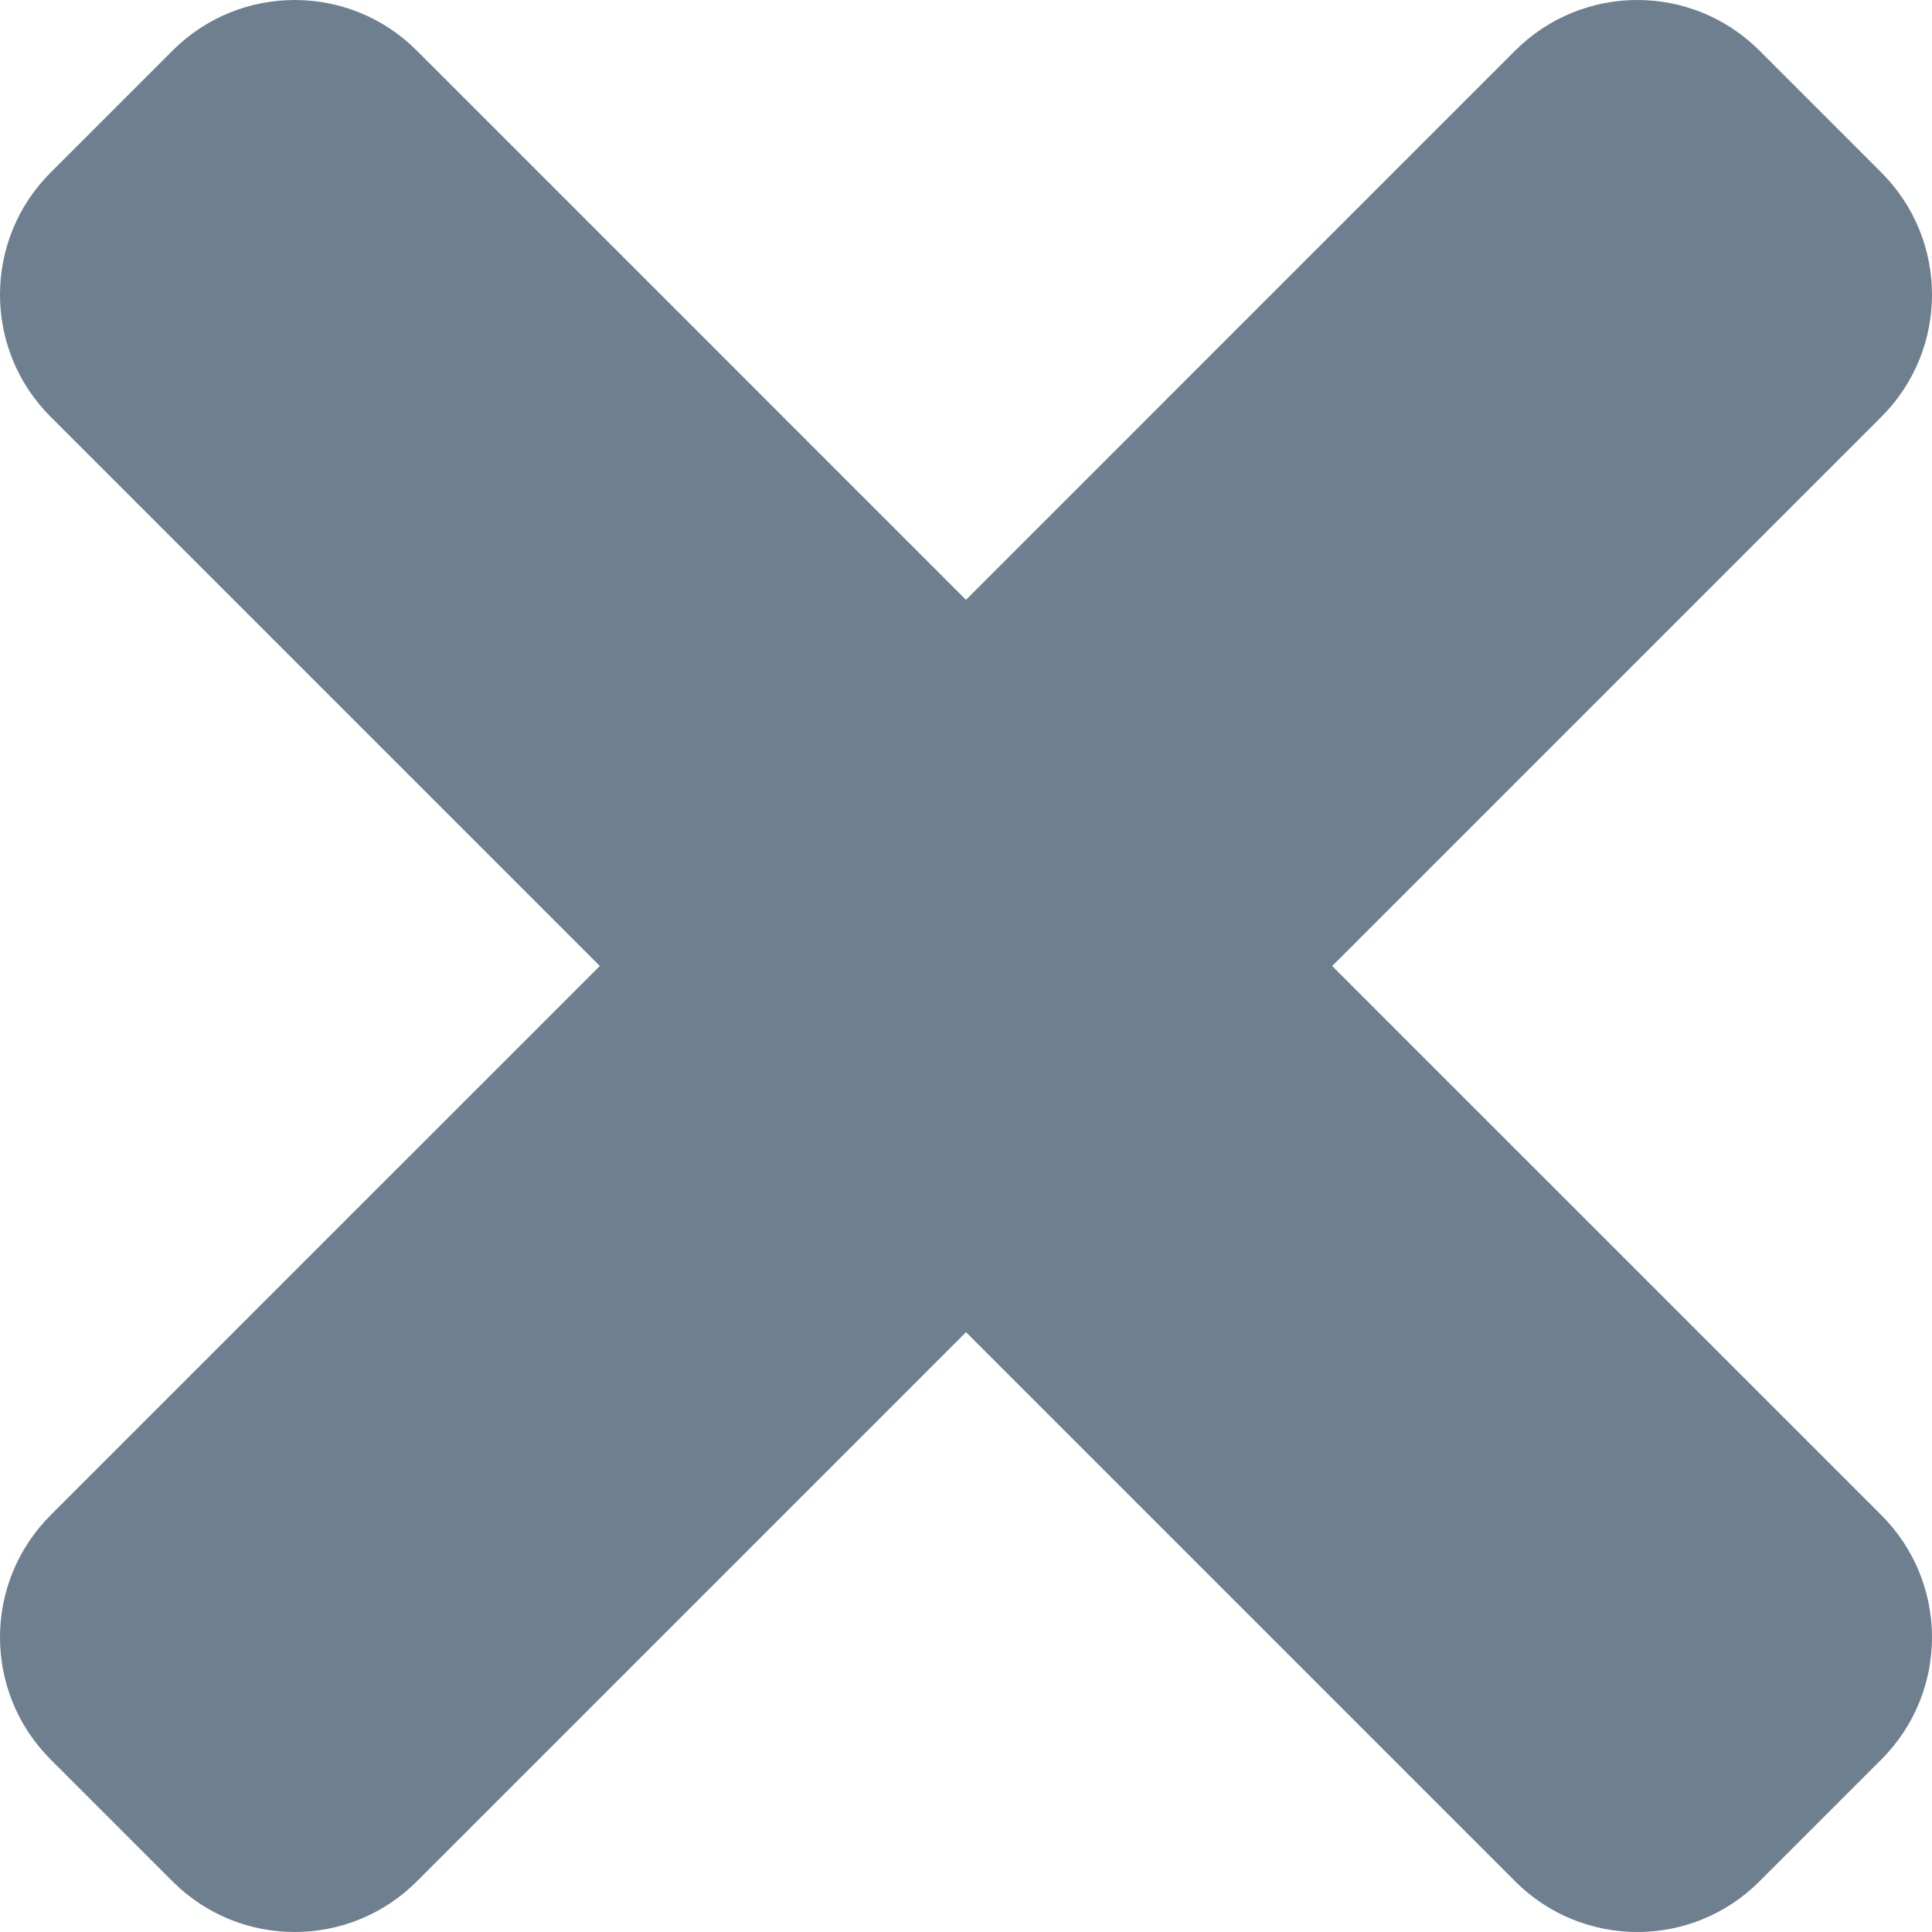
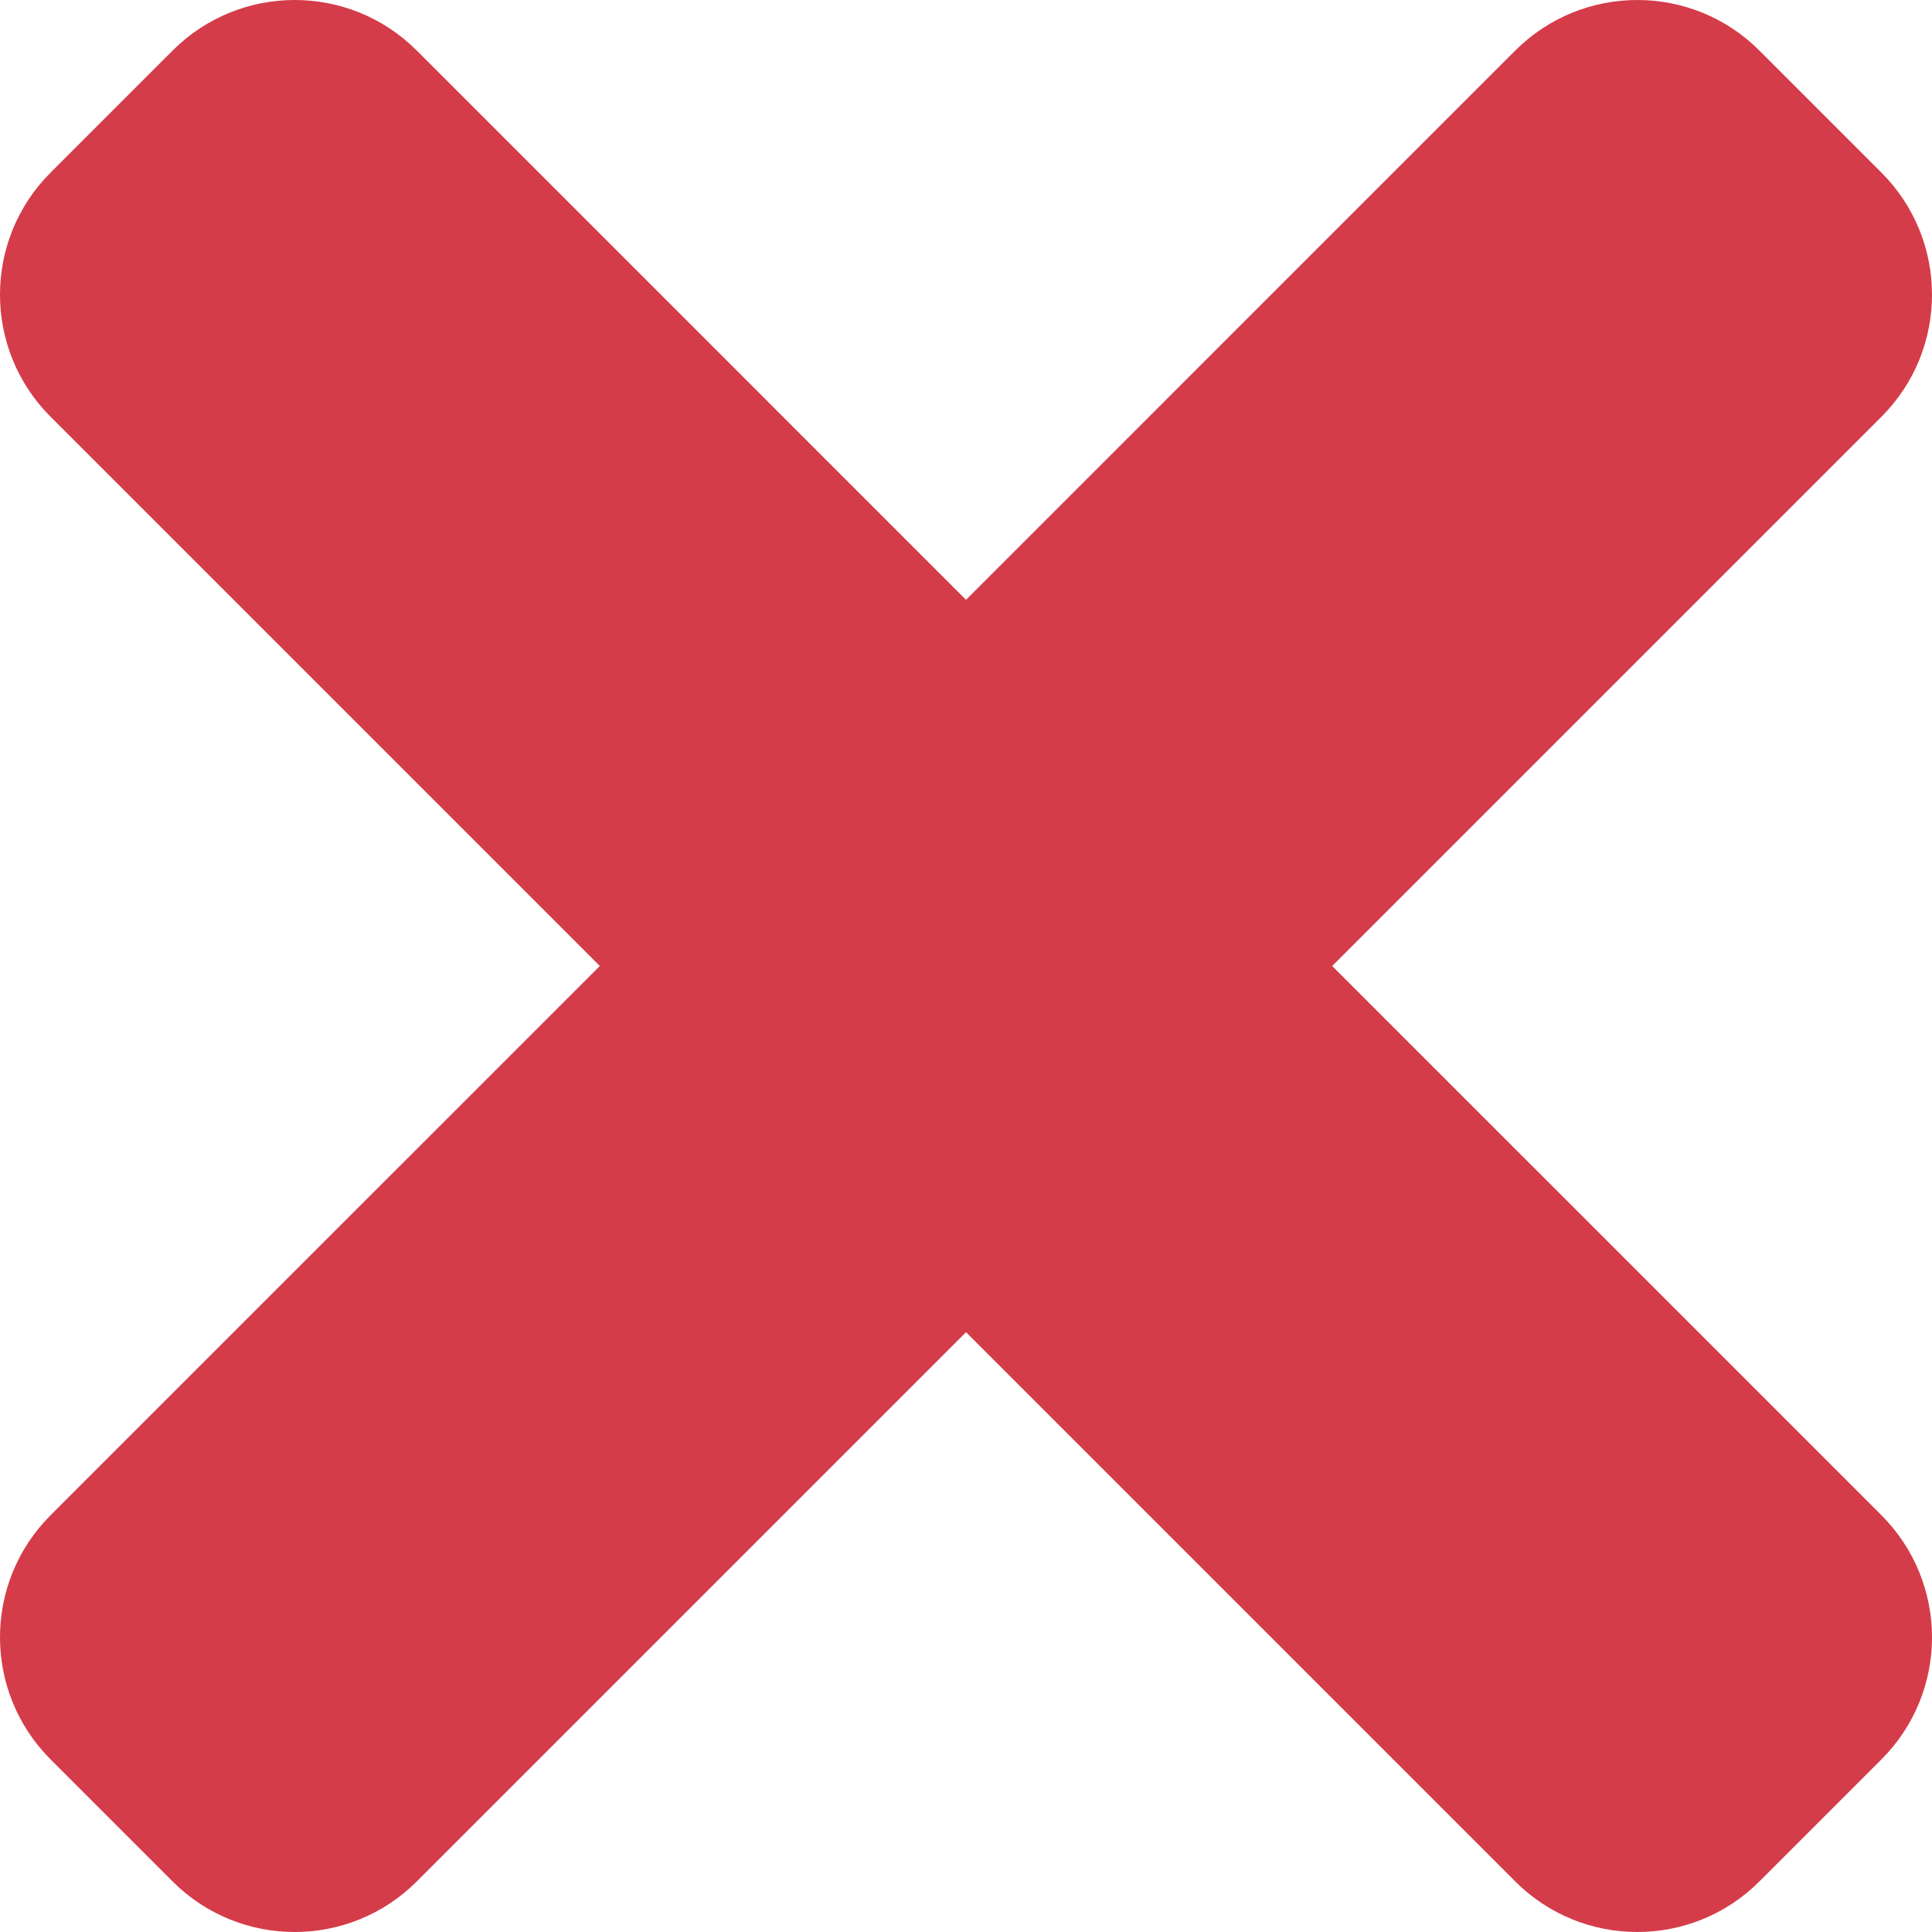
<svg xmlns="http://www.w3.org/2000/svg" height="352" width="352" id="svg4" version="1.1" viewBox="0 0 352 352" role="img" class="svg-inline--fa fa-times fa-w-11" data-icon="times" data-prefix="fas" focusable="false" aria-hidden="true">
  <defs id="defs8" />
-   <path fill="#6e7f90" id="path2" d="M 242.72,176 342.79,75.93 c 12.28,-12.28 12.28,-32.19 0,-44.48 L 320.55,9.21 c -12.28,-12.28 -32.19,-12.28 -44.48,0 L 176,109.28 75.93,9.21 C 63.65,-3.07 43.74,-3.07 31.45,9.21 L 9.21,31.45 c -12.28,12.28 -12.28,32.19 0,44.48 L 109.28,176 9.21,276.07 c -12.28,12.28 -12.28,32.19 0,44.48 l 22.24,22.24 c 12.28,12.28 32.2,12.28 44.48,0 L 176,242.72 276.07,342.79 c 12.28,12.28 32.2,12.28 44.48,0 l 22.24,-22.24 c 12.28,-12.28 12.28,-32.19 0,-44.48 z" />
+   <path fill="#d53c49" id="path2" d="M 242.72,176 342.79,75.93 c 12.28,-12.28 12.28,-32.19 0,-44.48 L 320.55,9.21 c -12.28,-12.28 -32.19,-12.28 -44.48,0 L 176,109.28 75.93,9.21 C 63.65,-3.07 43.74,-3.07 31.45,9.21 L 9.21,31.45 c -12.28,12.28 -12.28,32.19 0,44.48 L 109.28,176 9.21,276.07 c -12.28,12.28 -12.28,32.19 0,44.48 l 22.24,22.24 c 12.28,12.28 32.2,12.28 44.48,0 L 176,242.72 276.07,342.79 c 12.28,12.28 32.2,12.28 44.48,0 l 22.24,-22.24 c 12.28,-12.28 12.28,-32.19 0,-44.48 z" />
</svg>
